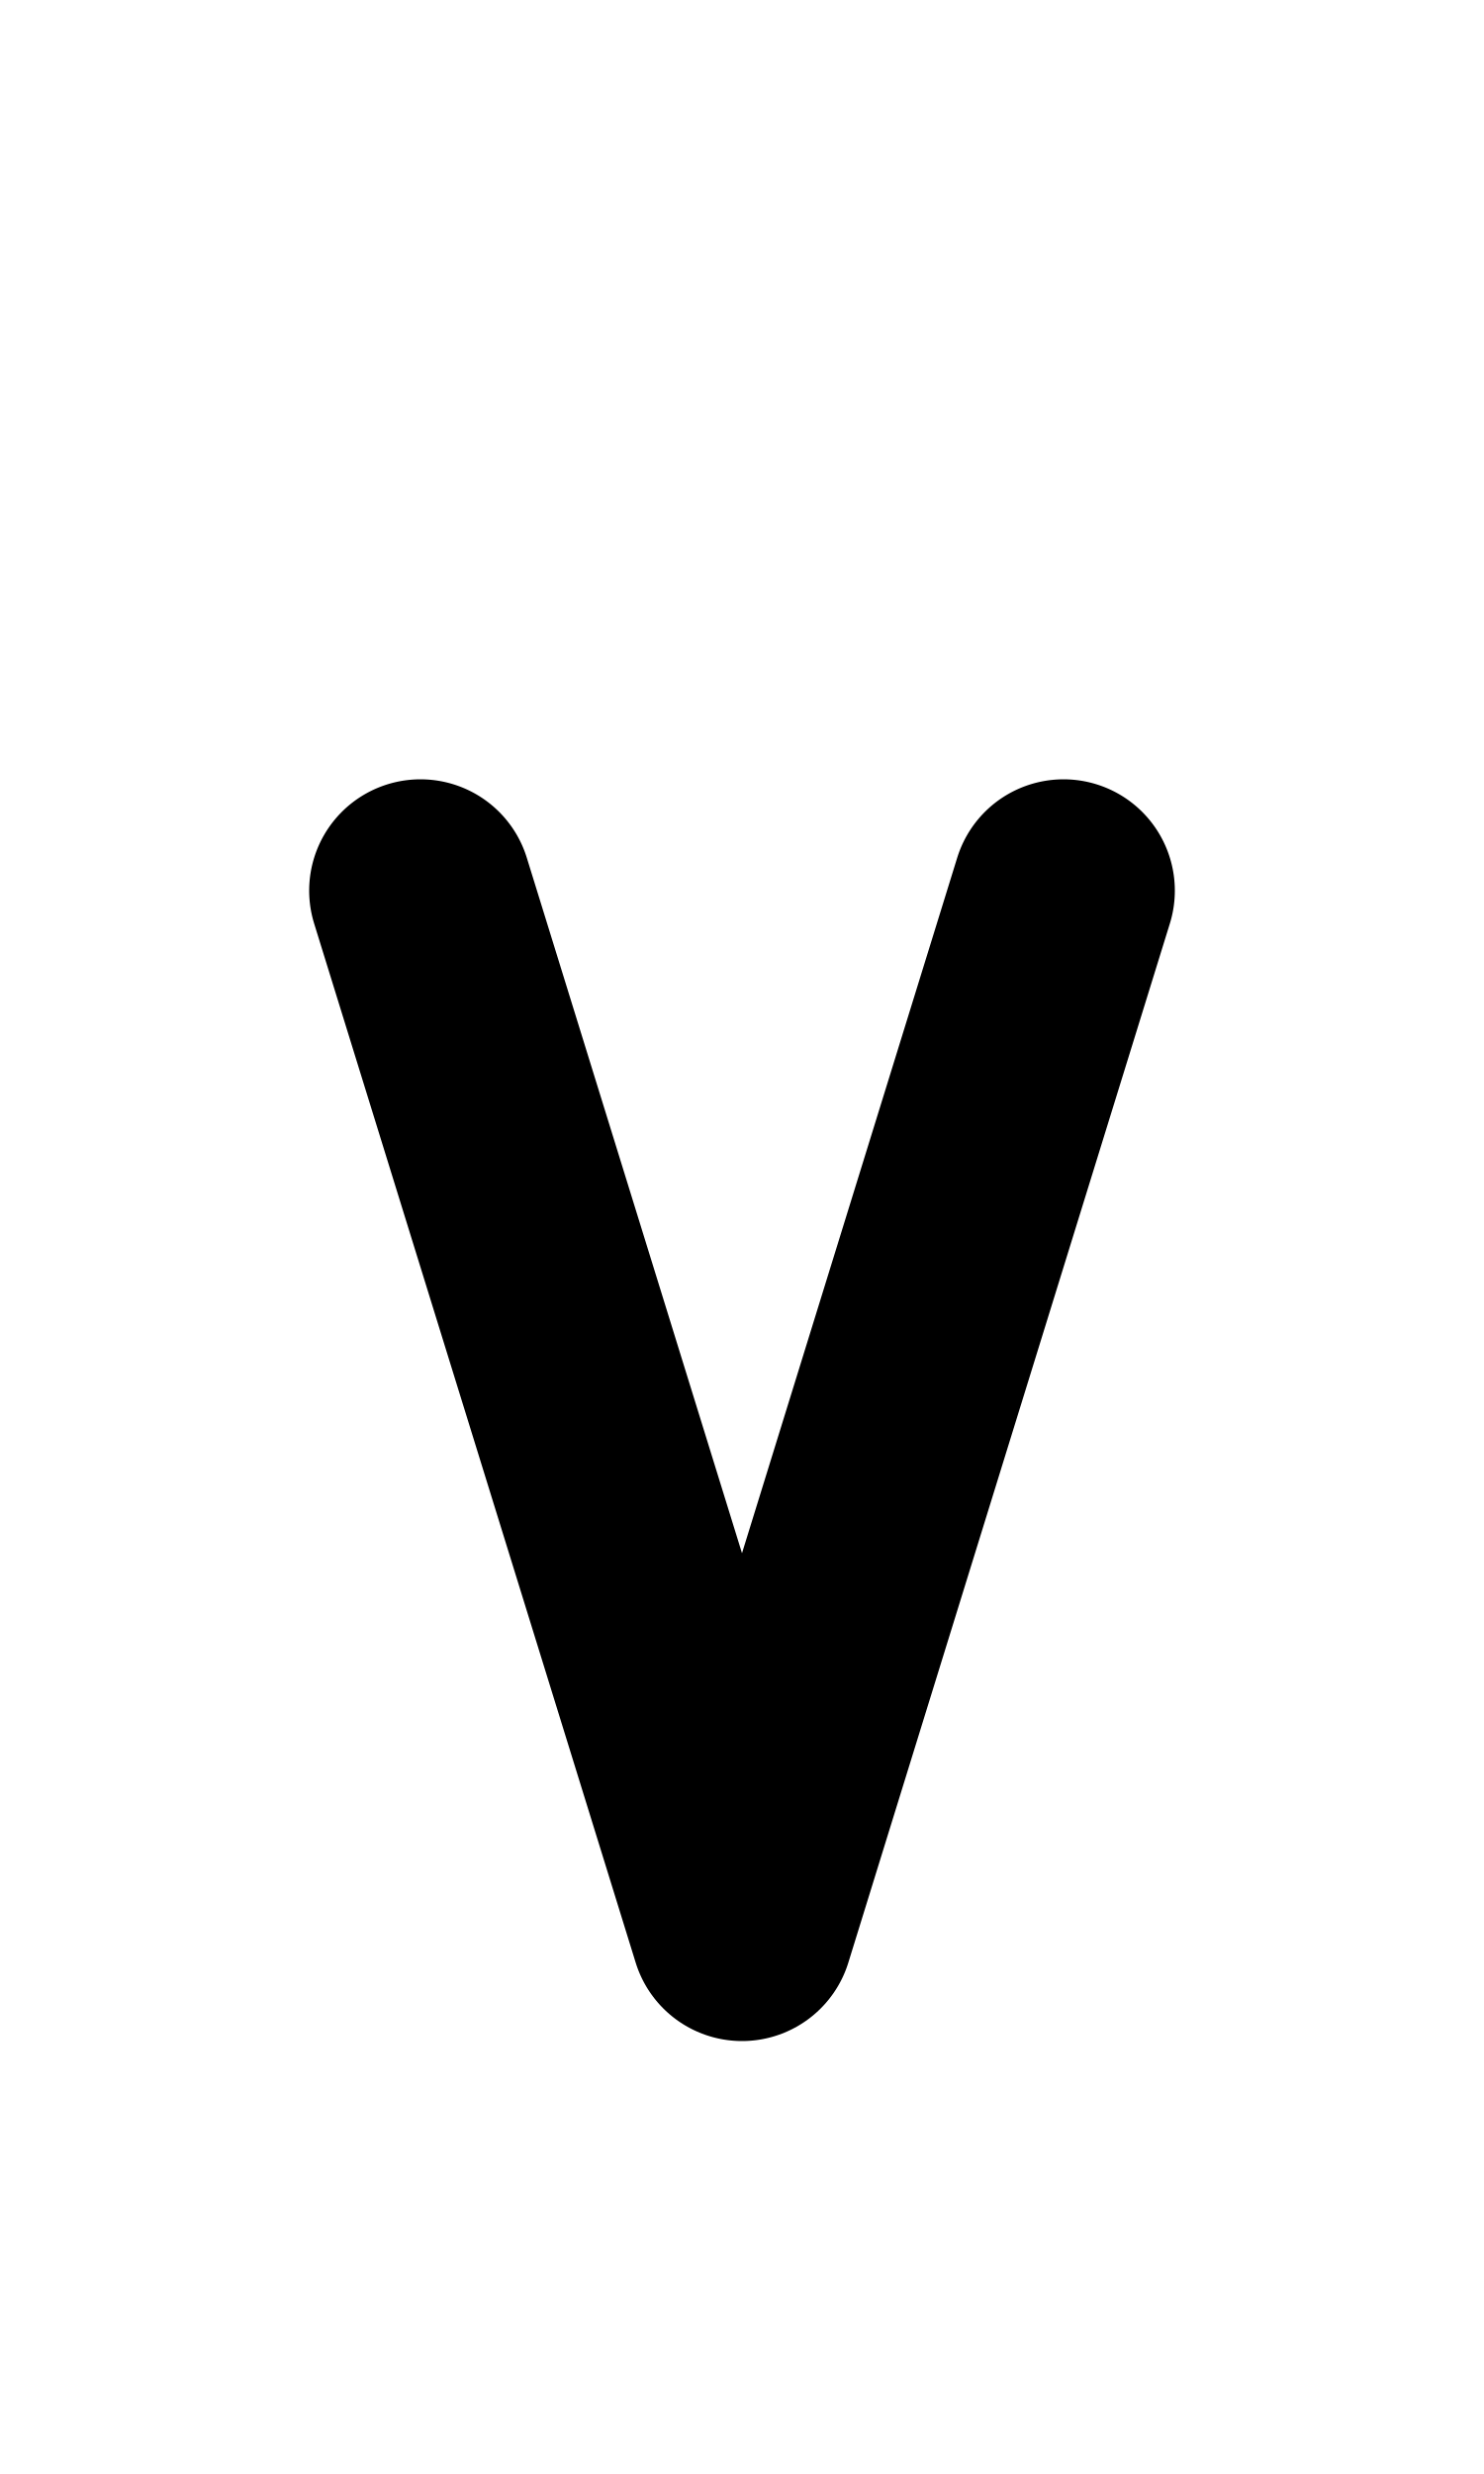
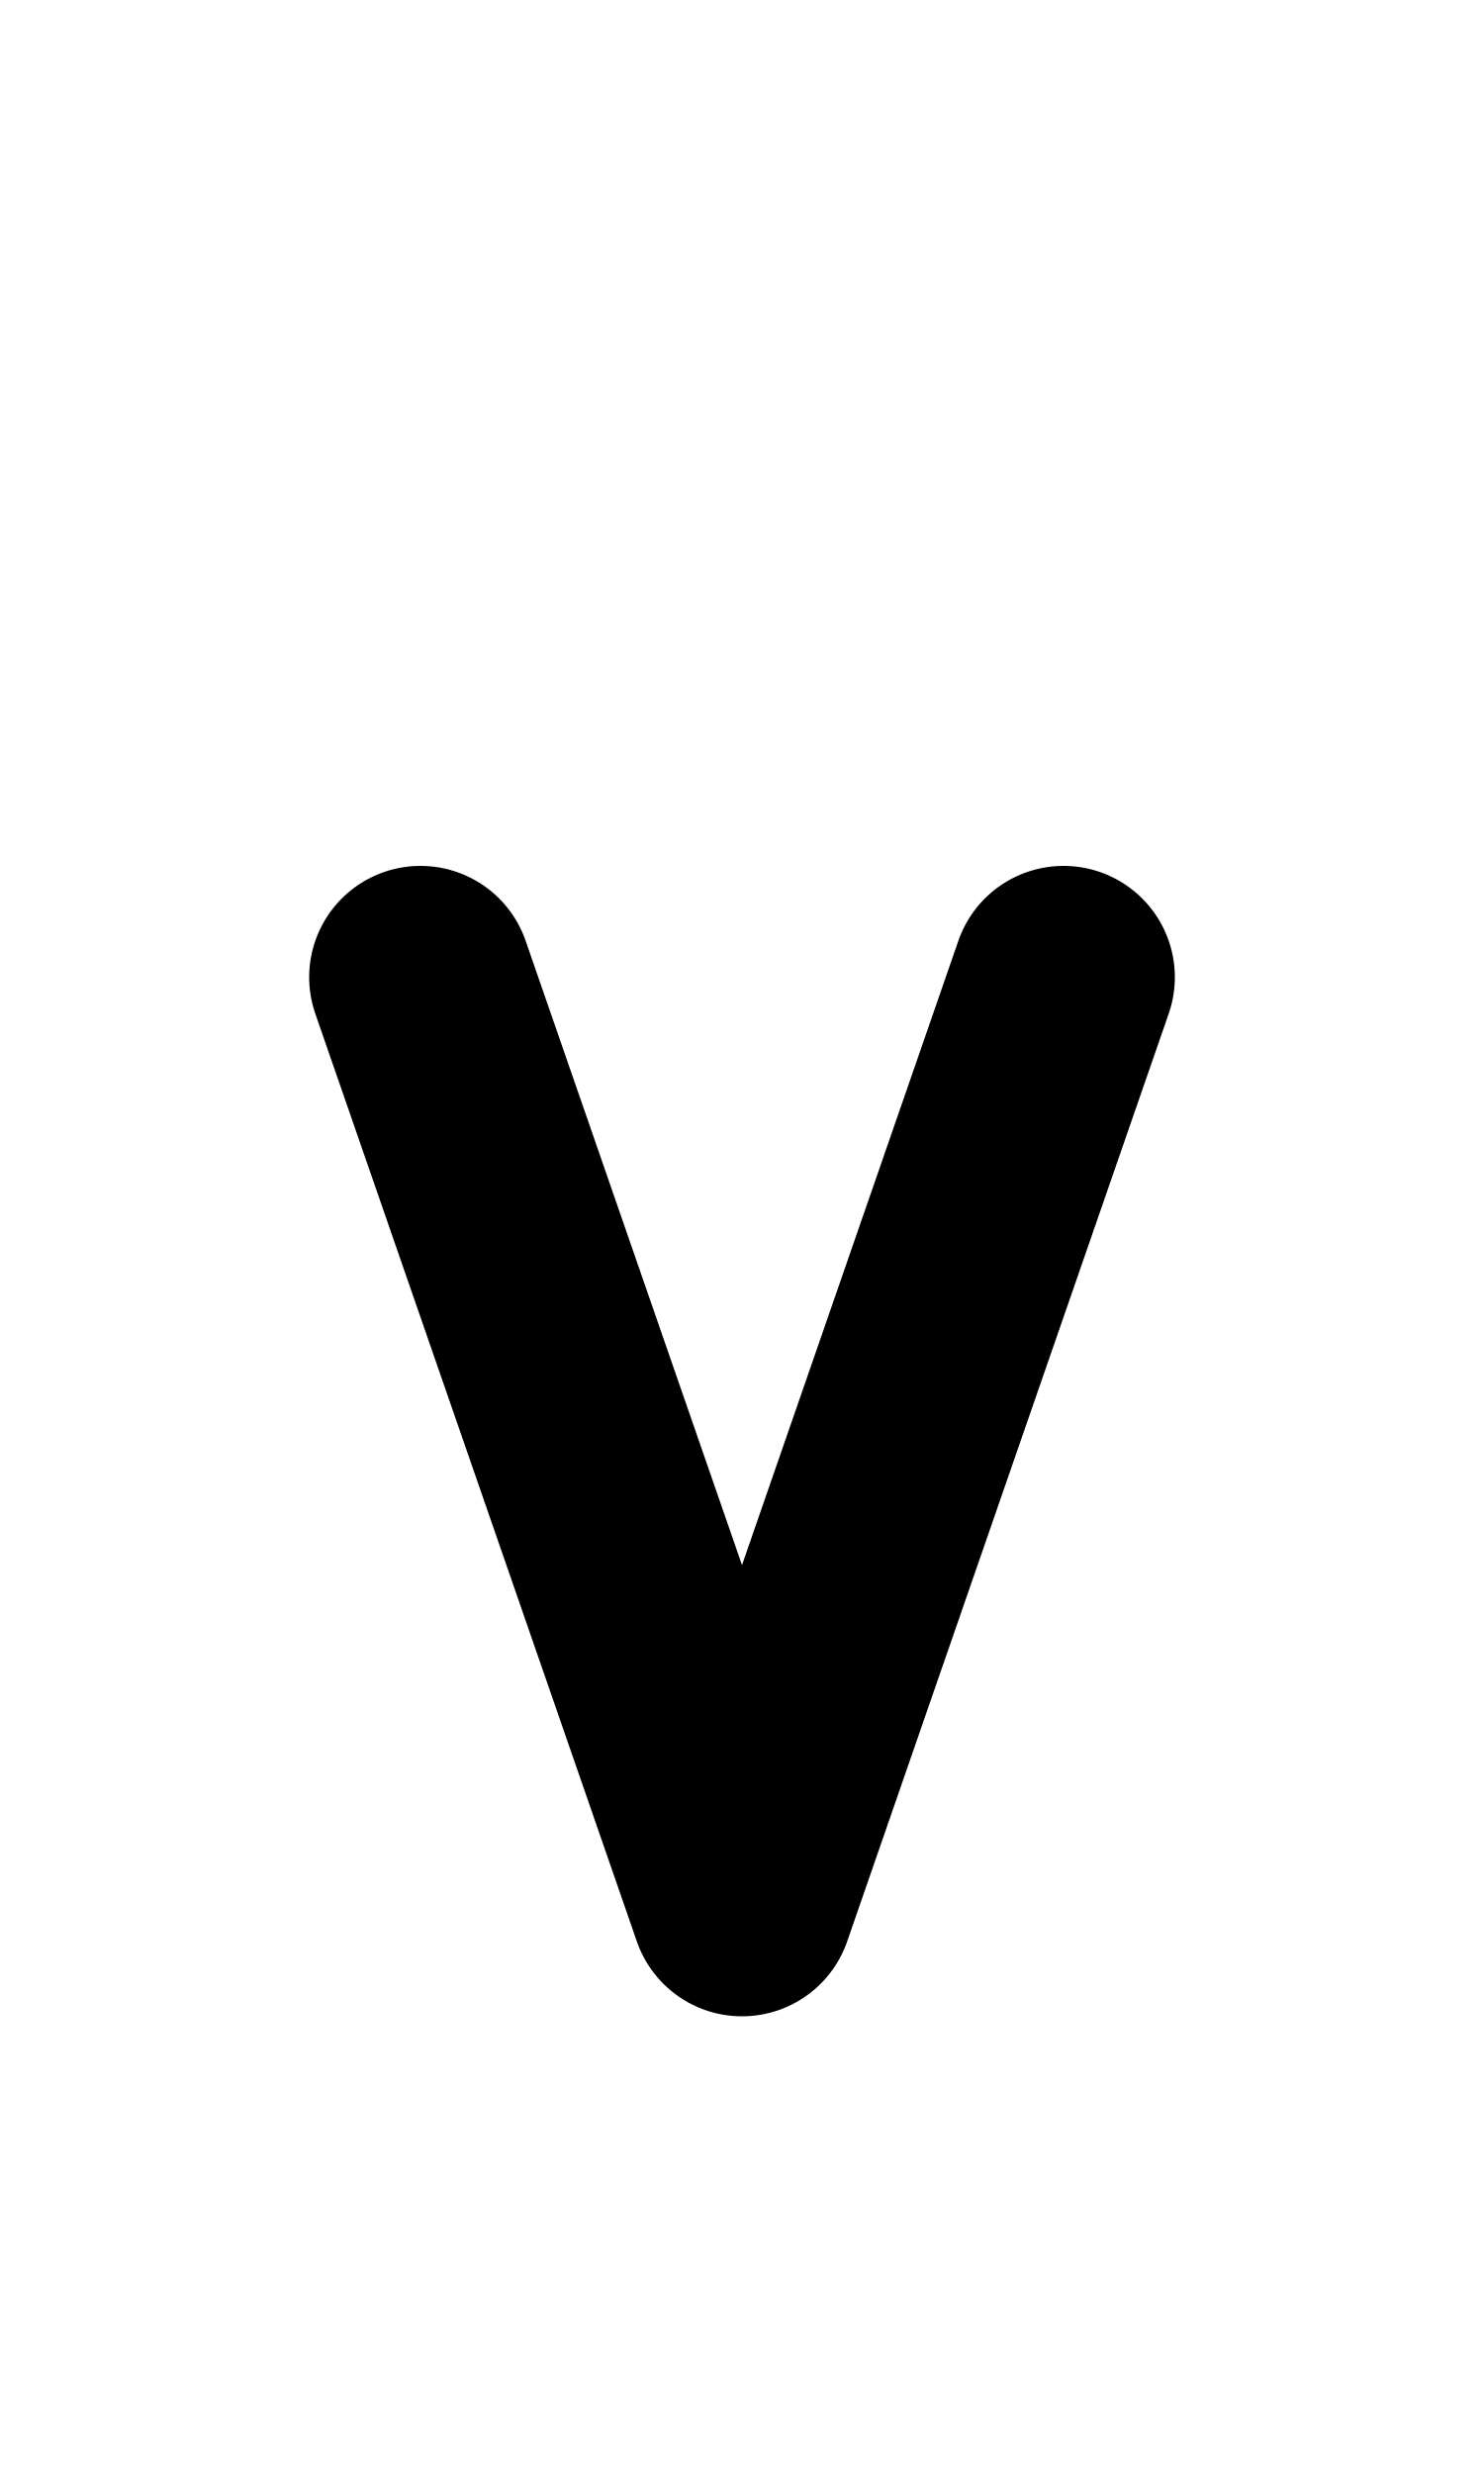
<svg xmlns="http://www.w3.org/2000/svg" viewBox="0 0 600.000 1000">
-   <path d="M 257.012 793.306 L 257.350 794.352 L 257.713 795.390 L 258.102 796.418 L 258.516 797.437 L 258.954 798.446 L 259.417 799.443 L 259.904 800.429 L 260.415 801.402 L 260.950 802.363 L 261.508 803.310 L 262.089 804.244 L 262.693 805.163 L 263.319 806.067 L 263.967 806.955 L 264.636 807.828 L 265.326 808.683 L 266.038 809.522 L 266.769 810.343 L 267.520 811.146 L 268.291 811.930 L 269.081 812.695 L 269.889 813.441 L 270.715 814.167 L 271.558 814.872 L 272.419 815.557 L 273.296 816.220 L 274.189 816.862 L 275.097 817.481 L 276.020 818.078 L 276.958 818.653 L 277.909 819.204 L 278.873 819.732 L 279.850 820.237 L 280.840 820.717 L 281.840 821.173 L 282.852 821.604 L 283.873 822.011 L 284.904 822.392 L 285.945 822.749 L 286.993 823.079 L 288.050 823.384 L 289.113 823.663 L 290.183 823.916 L 291.259 824.143 L 292.340 824.343 L 293.426 824.517 L 294.516 824.665 L 295.609 824.785 L 296.704 824.879 L 297.802 824.946 L 298.901 824.987 L 300.000 825.000 L 301.099 824.987 L 302.198 824.946 L 303.296 824.879 L 304.391 824.785 L 305.484 824.665 L 306.574 824.517 L 307.660 824.343 L 308.741 824.143 L 309.817 823.916 L 310.887 823.663 L 311.950 823.384 L 313.007 823.079 L 314.055 822.749 L 315.096 822.392 L 316.127 822.011 L 317.148 821.604 L 318.160 821.173 L 319.160 820.717 L 320.150 820.237 L 321.127 819.732 L 322.091 819.204 L 323.042 818.653 L 323.980 818.078 L 324.903 817.481 L 325.811 816.862 L 326.704 816.220 L 327.581 815.557 L 328.442 814.872 L 329.285 814.167 L 330.111 813.441 L 330.919 812.695 L 331.709 811.930 L 332.480 811.146 L 333.231 810.343 L 333.962 809.522 L 334.674 808.683 L 335.364 807.828 L 336.033 806.955 L 336.681 806.067 L 337.307 805.163 L 337.911 804.244 L 338.492 803.310 L 339.050 802.363 L 339.585 801.402 L 340.096 800.429 L 340.583 799.443 L 341.046 798.446 L 341.484 797.437 L 341.898 796.418 L 342.287 795.390 L 342.650 794.352 L 342.988 793.306 L 472.988 373.306 L 473.301 372.247 L 473.589 371.180 L 473.850 370.107 L 474.085 369.028 L 474.293 367.944 L 474.475 366.854 L 474.630 365.761 L 474.758 364.664 L 474.859 363.564 L 474.933 362.462 L 474.979 361.358 L 474.999 360.254 L 474.992 359.150 L 474.958 358.046 L 474.896 356.943 L 474.808 355.842 L 474.692 354.744 L 474.550 353.649 L 474.380 352.557 L 474.184 351.470 L 473.962 350.389 L 473.712 349.313 L 473.437 348.243 L 473.135 347.181 L 472.808 346.126 L 472.454 345.079 L 472.075 344.042 L 471.671 343.014 L 471.242 341.997 L 470.788 340.990 L 470.309 339.995 L 469.806 339.012 L 469.279 338.041 L 468.728 337.084 L 468.154 336.140 L 467.557 335.211 L 466.937 334.297 L 466.295 333.398 L 465.631 332.515 L 464.946 331.649 L 464.240 330.800 L 463.513 329.969 L 462.766 329.155 L 461.999 328.360 L 461.213 327.585 L 460.408 326.828 L 459.585 326.092 L 458.744 325.376 L 457.885 324.681 L 457.010 324.008 L 456.119 323.356 L 455.212 322.726 L 454.289 322.118 L 453.352 321.533 L 452.401 320.972 L 451.437 320.434 L 450.459 319.920 L 449.469 319.430 L 448.468 318.964 L 447.455 318.523 L 446.432 318.107 L 445.399 317.717 L 444.357 317.352 L 443.306 317.012 L 442.247 316.699 L 441.180 316.411 L 440.107 316.150 L 439.028 315.915 L 437.944 315.707 L 436.854 315.525 L 435.761 315.370 L 434.664 315.242 L 433.564 315.141 L 432.462 315.067 L 431.358 315.021 L 430.254 315.001 L 429.150 315.008 L 428.046 315.042 L 426.943 315.104 L 425.842 315.192 L 424.744 315.308 L 423.649 315.450 L 422.557 315.620 L 421.470 315.816 L 420.389 316.038 L 419.313 316.288 L 418.243 316.563 L 417.181 316.865 L 416.126 317.192 L 415.079 317.546 L 414.042 317.925 L 413.014 318.329 L 411.997 318.758 L 410.990 319.212 L 409.995 319.691 L 409.012 320.194 L 408.041 320.721 L 407.084 321.272 L 406.140 321.846 L 405.211 322.443 L 404.297 323.063 L 403.398 323.705 L 402.515 324.369 L 401.649 325.054 L 400.800 325.760 L 399.969 326.487 L 399.155 327.234 L 398.360 328.001 L 397.585 328.787 L 396.828 329.592 L 396.092 330.415 L 395.376 331.256 L 394.681 332.115 L 394.008 332.990 L 393.356 333.881 L 392.726 334.788 L 392.118 335.711 L 391.533 336.648 L 390.972 337.599 L 390.434 338.563 L 389.920 339.541 L 389.430 340.531 L 388.964 341.532 L 388.523 342.545 L 388.107 343.568 L 387.717 344.601 L 387.352 345.643 L 387.012 346.694 L 300.000 627.810 L 212.988 346.694 L 212.648 345.643 L 212.283 344.601 L 211.893 343.568 L 211.477 342.545 L 211.036 341.532 L 210.570 340.531 L 210.080 339.541 L 209.566 338.563 L 209.028 337.599 L 208.467 336.648 L 207.882 335.711 L 207.274 334.788 L 206.644 333.881 L 205.992 332.990 L 205.319 332.115 L 204.624 331.256 L 203.908 330.415 L 203.172 329.592 L 202.415 328.787 L 201.640 328.001 L 200.845 327.234 L 200.031 326.487 L 199.200 325.760 L 198.351 325.054 L 197.485 324.369 L 196.602 323.705 L 195.703 323.063 L 194.789 322.443 L 193.860 321.846 L 192.916 321.272 L 191.959 320.721 L 190.988 320.194 L 190.005 319.691 L 189.010 319.212 L 188.003 318.758 L 186.986 318.329 L 185.958 317.925 L 184.921 317.546 L 183.874 317.192 L 182.819 316.865 L 181.757 316.563 L 180.687 316.288 L 179.611 316.038 L 178.530 315.816 L 177.443 315.620 L 176.351 315.450 L 175.256 315.308 L 174.158 315.192 L 173.057 315.104 L 171.954 315.042 L 170.850 315.008 L 169.746 315.001 L 168.642 315.021 L 167.538 315.067 L 166.436 315.141 L 165.336 315.242 L 164.239 315.370 L 163.146 315.525 L 162.056 315.707 L 160.972 315.915 L 159.893 316.150 L 158.820 316.411 L 157.753 316.699 L 156.694 317.012 L 155.643 317.352 L 154.601 317.717 L 153.568 318.107 L 152.545 318.523 L 151.532 318.964 L 150.531 319.430 L 149.541 319.920 L 148.563 320.434 L 147.599 320.972 L 146.648 321.533 L 145.711 322.118 L 144.788 322.726 L 143.881 323.356 L 142.990 324.008 L 142.115 324.681 L 141.256 325.376 L 140.415 326.092 L 139.592 326.828 L 138.787 327.585 L 138.001 328.360 L 137.234 329.155 L 136.487 329.969 L 135.760 330.800 L 135.054 331.649 L 134.369 332.515 L 133.705 333.398 L 133.063 334.297 L 132.443 335.211 L 131.846 336.140 L 131.272 337.084 L 130.721 338.041 L 130.194 339.012 L 129.691 339.995 L 129.212 340.990 L 128.758 341.997 L 128.329 343.014 L 127.925 344.042 L 127.546 345.079 L 127.192 346.126 L 126.865 347.181 L 126.563 348.243 L 126.288 349.313 L 126.038 350.389 L 125.816 351.470 L 125.620 352.557 L 125.450 353.649 L 125.308 354.744 L 125.192 355.842 L 125.104 356.943 L 125.042 358.046 L 125.008 359.150 L 125.001 360.254 L 125.021 361.358 L 125.067 362.462 L 125.141 363.564 L 125.242 364.664 L 125.370 365.761 L 125.525 366.854 L 125.707 367.944 L 125.915 369.028 L 126.150 370.107 L 126.411 371.180 L 126.699 372.247 L 127.012 373.306 L 257.012 793.306 Z" fill="black" fill-rule="evenodd" />
+   <path d="M 257.482 784.739 L 257.856 785.776 L 258.255 786.804 L 258.679 787.821 L 259.128 788.828 L 259.602 789.824 L 260.099 790.807 L 260.621 791.778 L 261.166 792.736 L 261.735 793.681 L 262.326 794.611 L 262.941 795.526 L 263.577 796.427 L 264.235 797.311 L 264.915 798.179 L 265.616 799.030 L 266.337 799.863 L 267.079 800.679 L 267.840 801.476 L 268.621 802.254 L 269.420 803.013 L 270.238 803.752 L 271.074 804.471 L 271.927 805.169 L 272.796 805.846 L 273.683 806.502 L 274.585 807.136 L 275.502 807.747 L 276.434 808.336 L 277.380 808.902 L 278.340 809.444 L 279.312 809.963 L 280.297 810.457 L 281.294 810.928 L 282.302 811.374 L 283.321 811.795 L 284.350 812.191 L 285.388 812.562 L 286.435 812.907 L 287.490 813.226 L 288.552 813.520 L 289.622 813.787 L 290.697 814.028 L 291.779 814.243 L 292.865 814.431 L 293.955 814.592 L 295.049 814.727 L 296.146 814.835 L 297.246 814.916 L 298.347 814.970 L 299.449 814.997 L 300.551 814.997 L 301.653 814.970 L 302.754 814.916 L 303.854 814.835 L 304.951 814.727 L 306.045 814.592 L 307.135 814.431 L 308.221 814.243 L 309.303 814.028 L 310.378 813.787 L 311.448 813.520 L 312.510 813.226 L 313.565 812.907 L 314.612 812.562 L 315.650 812.191 L 316.679 811.795 L 317.698 811.374 L 318.706 810.928 L 319.703 810.457 L 320.688 809.963 L 321.660 809.444 L 322.620 808.902 L 323.566 808.336 L 324.498 807.747 L 325.415 807.136 L 326.317 806.502 L 327.204 805.846 L 328.073 805.169 L 328.926 804.471 L 329.762 803.752 L 330.580 803.013 L 331.379 802.254 L 332.160 801.476 L 332.921 800.679 L 333.663 799.863 L 334.384 799.030 L 335.085 798.179 L 335.765 797.311 L 336.423 796.427 L 337.059 795.526 L 337.674 794.611 L 338.265 793.681 L 338.834 792.736 L 339.379 791.778 L 339.901 790.807 L 340.398 789.824 L 340.872 788.828 L 341.321 787.821 L 341.745 786.804 L 342.144 785.776 L 342.518 784.739 L 472.518 409.739 L 472.867 408.692 L 473.190 407.635 L 473.487 406.572 L 473.758 405.501 L 474.002 404.424 L 474.220 403.341 L 474.412 402.254 L 474.576 401.161 L 474.714 400.066 L 474.825 398.967 L 474.909 397.866 L 474.965 396.763 L 474.995 395.659 L 474.998 394.554 L 474.973 393.450 L 474.922 392.347 L 474.843 391.245 L 474.737 390.146 L 474.605 389.049 L 474.445 387.956 L 474.259 386.868 L 474.046 385.784 L 473.807 384.706 L 473.541 383.634 L 473.249 382.569 L 472.931 381.511 L 472.587 380.462 L 472.217 379.421 L 471.822 378.389 L 471.402 377.368 L 470.957 376.357 L 470.487 375.358 L 469.993 374.370 L 469.474 373.395 L 468.932 372.433 L 468.367 371.484 L 467.778 370.550 L 467.167 369.630 L 466.533 368.725 L 465.877 367.837 L 465.200 366.964 L 464.501 366.109 L 463.781 365.271 L 463.042 364.451 L 462.282 363.649 L 461.503 362.866 L 460.705 362.103 L 459.888 361.359 L 459.054 360.636 L 458.202 359.933 L 457.333 359.252 L 456.447 358.592 L 455.546 357.954 L 454.629 357.338 L 453.697 356.745 L 452.751 356.175 L 451.791 355.628 L 450.819 355.105 L 449.833 354.606 L 448.836 354.132 L 447.827 353.682 L 446.808 353.257 L 445.778 352.857 L 444.739 352.482 L 443.692 352.133 L 442.635 351.810 L 441.572 351.513 L 440.501 351.242 L 439.424 350.998 L 438.341 350.780 L 437.254 350.588 L 436.161 350.424 L 435.066 350.286 L 433.967 350.175 L 432.866 350.091 L 431.763 350.035 L 430.659 350.005 L 429.554 350.002 L 428.450 350.027 L 427.347 350.078 L 426.245 350.157 L 425.146 350.263 L 424.049 350.395 L 422.956 350.555 L 421.868 350.741 L 420.784 350.954 L 419.706 351.193 L 418.634 351.459 L 417.569 351.751 L 416.511 352.069 L 415.462 352.413 L 414.421 352.783 L 413.389 353.178 L 412.368 353.598 L 411.357 354.043 L 410.358 354.513 L 409.370 355.007 L 408.395 355.526 L 407.433 356.068 L 406.484 356.633 L 405.550 357.222 L 404.630 357.833 L 403.725 358.467 L 402.837 359.123 L 401.964 359.800 L 401.109 360.499 L 400.271 361.219 L 399.451 361.958 L 398.649 362.718 L 397.866 363.497 L 397.103 364.295 L 396.359 365.112 L 395.636 365.946 L 394.933 366.798 L 394.252 367.667 L 393.592 368.553 L 392.954 369.454 L 392.338 370.371 L 391.745 371.303 L 391.175 372.249 L 390.628 373.209 L 390.105 374.181 L 389.606 375.167 L 389.132 376.164 L 388.682 377.173 L 388.257 378.192 L 387.857 379.222 L 387.482 380.261 L 300.000 632.614 L 212.518 380.261 L 212.143 379.222 L 211.743 378.192 L 211.318 377.173 L 210.868 376.164 L 210.394 375.167 L 209.895 374.181 L 209.372 373.209 L 208.825 372.249 L 208.255 371.303 L 207.662 370.371 L 207.046 369.454 L 206.408 368.553 L 205.748 367.667 L 205.067 366.798 L 204.364 365.946 L 203.641 365.112 L 202.897 364.295 L 202.134 363.497 L 201.351 362.718 L 200.549 361.958 L 199.729 361.219 L 198.891 360.499 L 198.036 359.800 L 197.163 359.123 L 196.275 358.467 L 195.370 357.833 L 194.450 357.222 L 193.516 356.633 L 192.567 356.068 L 191.605 355.526 L 190.630 355.007 L 189.642 354.513 L 188.643 354.043 L 187.632 353.598 L 186.611 353.178 L 185.579 352.783 L 184.538 352.413 L 183.489 352.069 L 182.431 351.751 L 181.366 351.459 L 180.294 351.193 L 179.216 350.954 L 178.132 350.741 L 177.044 350.555 L 175.951 350.395 L 174.854 350.263 L 173.755 350.157 L 172.653 350.078 L 171.550 350.027 L 170.446 350.002 L 169.341 350.005 L 168.237 350.035 L 167.134 350.091 L 166.033 350.175 L 164.934 350.286 L 163.839 350.424 L 162.746 350.588 L 161.659 350.780 L 160.576 350.998 L 159.499 351.242 L 158.428 351.513 L 157.365 351.810 L 156.308 352.133 L 155.261 352.482 L 154.222 352.857 L 153.192 353.257 L 152.173 353.682 L 151.164 354.132 L 150.167 354.606 L 149.181 355.105 L 148.209 355.628 L 147.249 356.175 L 146.303 356.745 L 145.371 357.338 L 144.454 357.954 L 143.553 358.592 L 142.667 359.252 L 141.798 359.933 L 140.946 360.636 L 140.112 361.359 L 139.295 362.103 L 138.497 362.866 L 137.718 363.649 L 136.958 364.451 L 136.219 365.271 L 135.499 366.109 L 134.800 366.964 L 134.123 367.837 L 133.467 368.725 L 132.833 369.630 L 132.222 370.550 L 131.633 371.484 L 131.068 372.433 L 130.526 373.395 L 130.007 374.370 L 129.513 375.358 L 129.043 376.357 L 128.598 377.368 L 128.178 378.389 L 127.783 379.421 L 127.413 380.462 L 127.069 381.511 L 126.751 382.569 L 126.459 383.634 L 126.193 384.706 L 125.954 385.784 L 125.741 386.868 L 125.555 387.956 L 125.395 389.049 L 125.263 390.146 L 125.157 391.245 L 125.078 392.347 L 125.027 393.450 L 125.002 394.554 L 125.005 395.659 L 125.035 396.763 L 125.091 397.866 L 125.175 398.967 L 125.286 400.066 L 125.424 401.161 L 125.588 402.254 L 125.780 403.341 L 125.998 404.424 L 126.242 405.501 L 126.513 406.572 L 126.810 407.635 L 127.133 408.692 L 127.482 409.739 L 257.482 784.739 Z" fill="black" fill-rule="evenodd" />
</svg>
